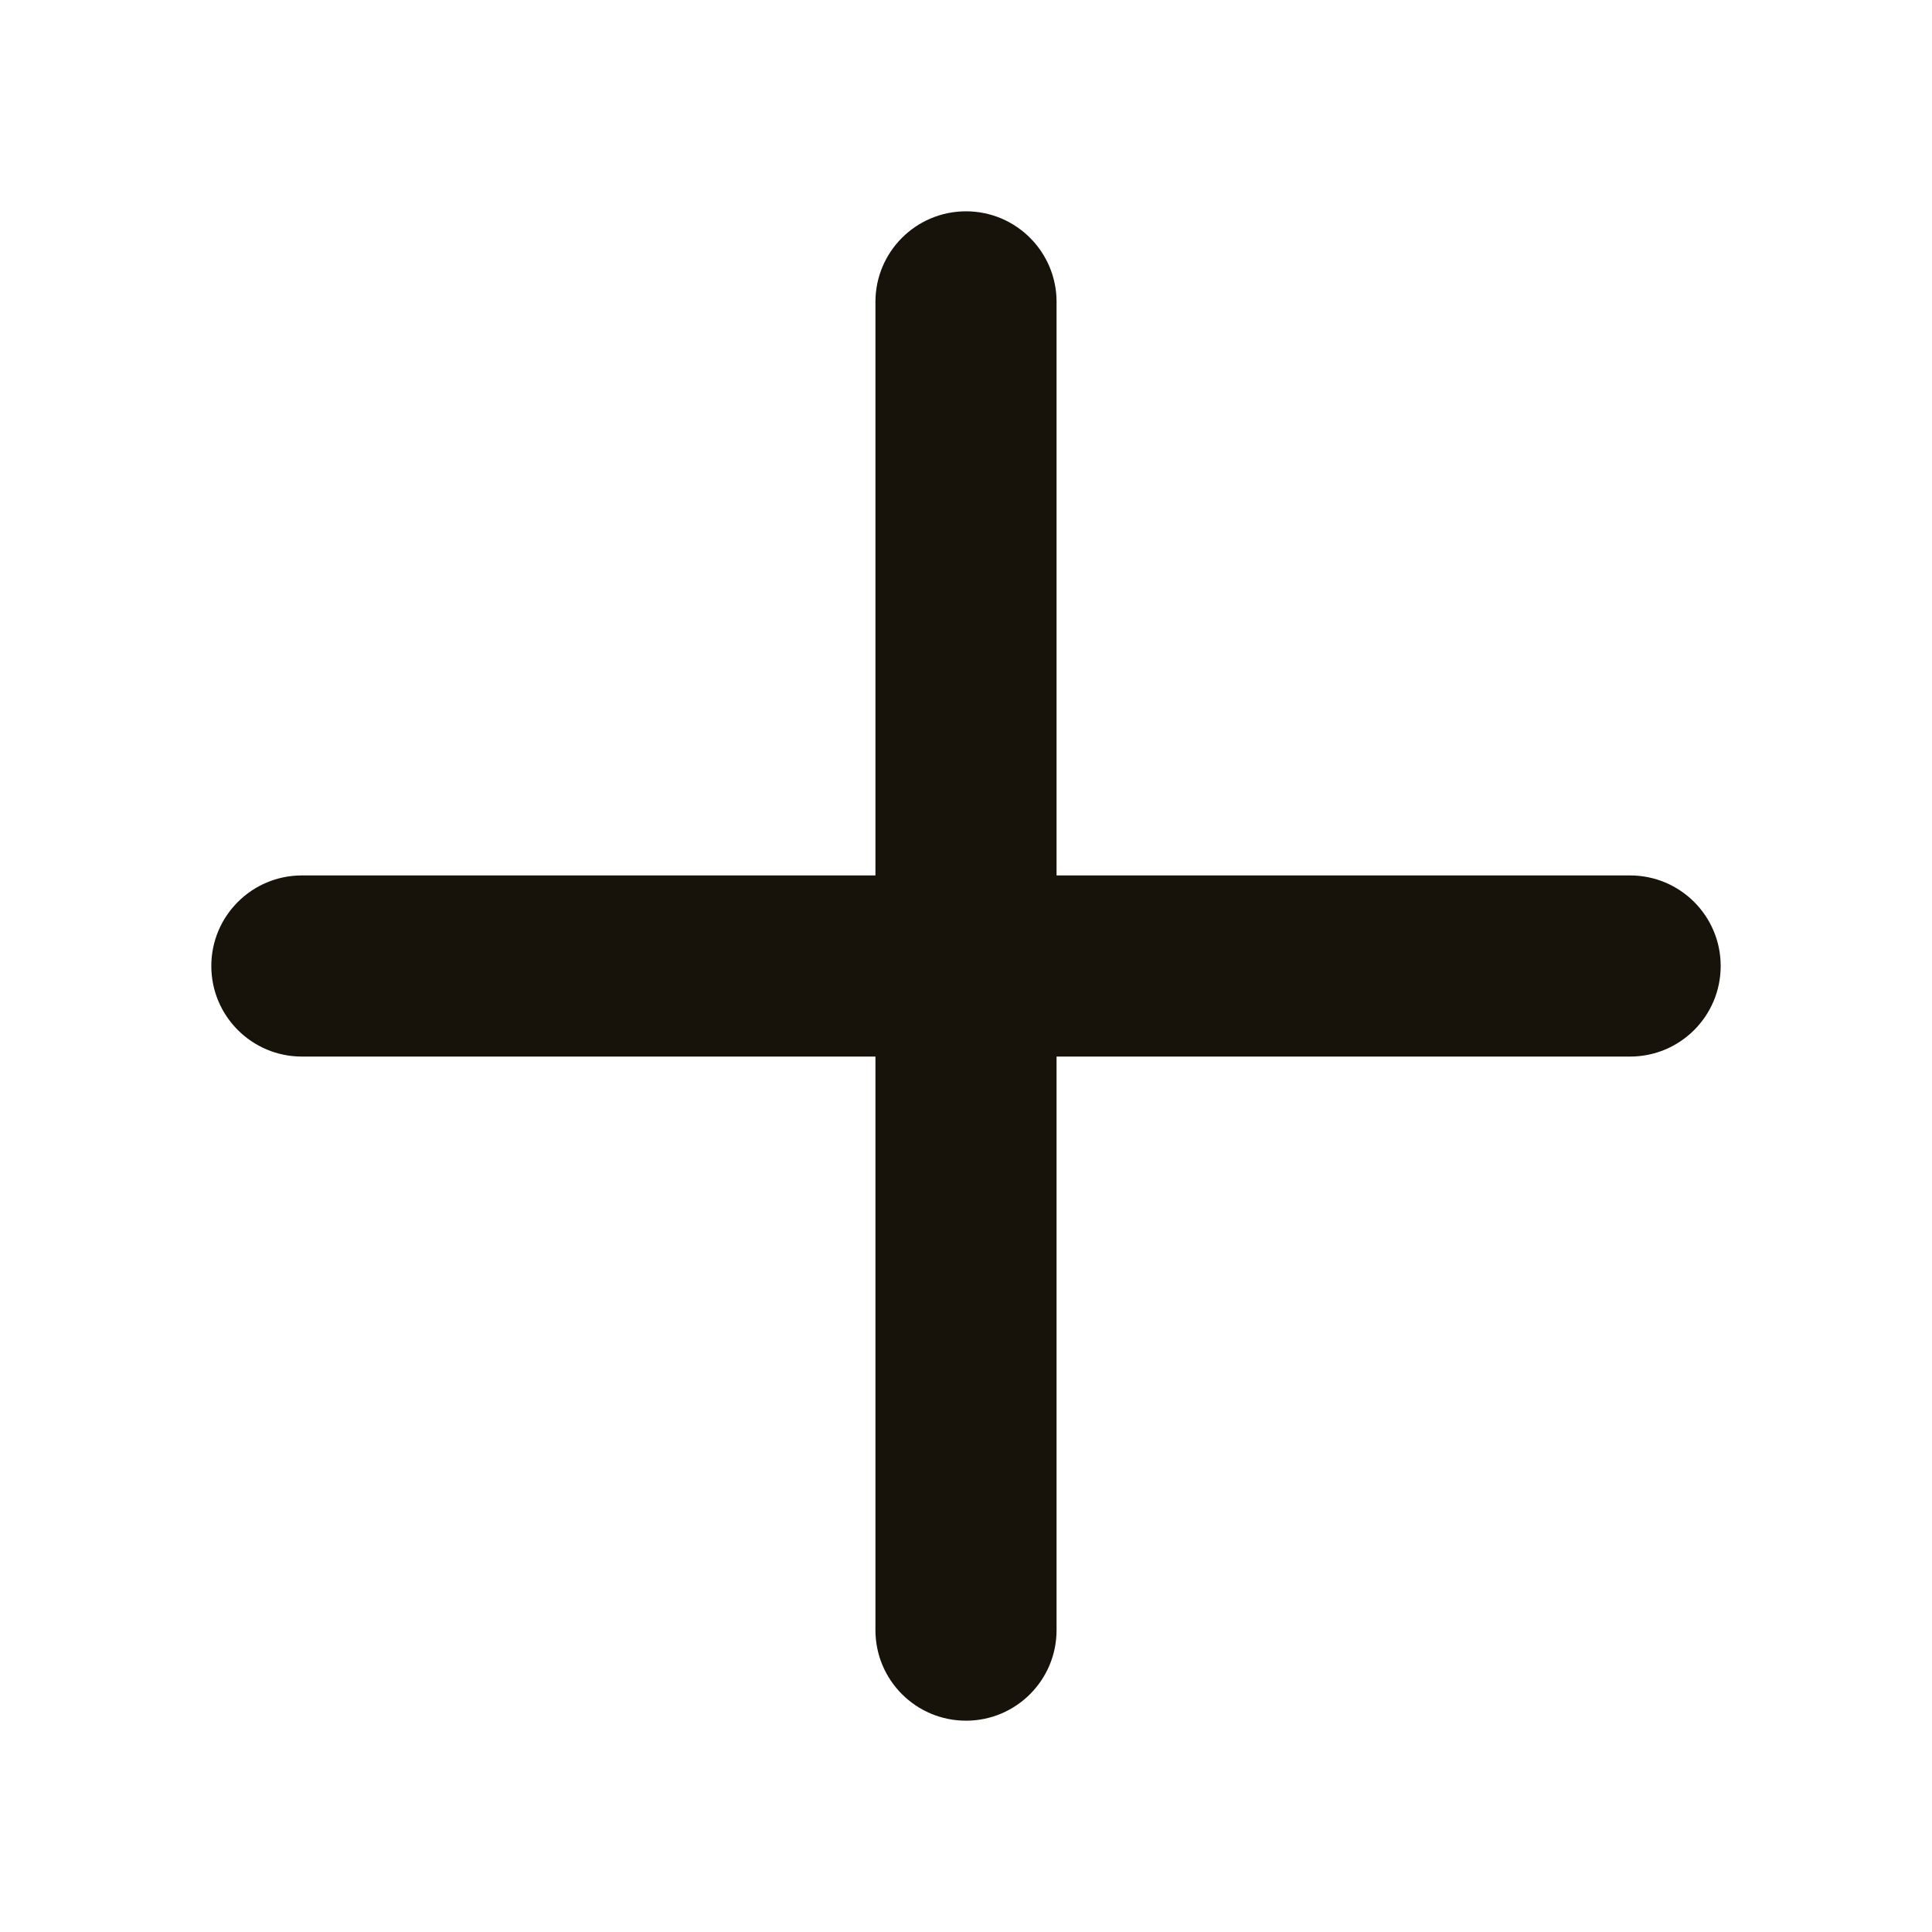
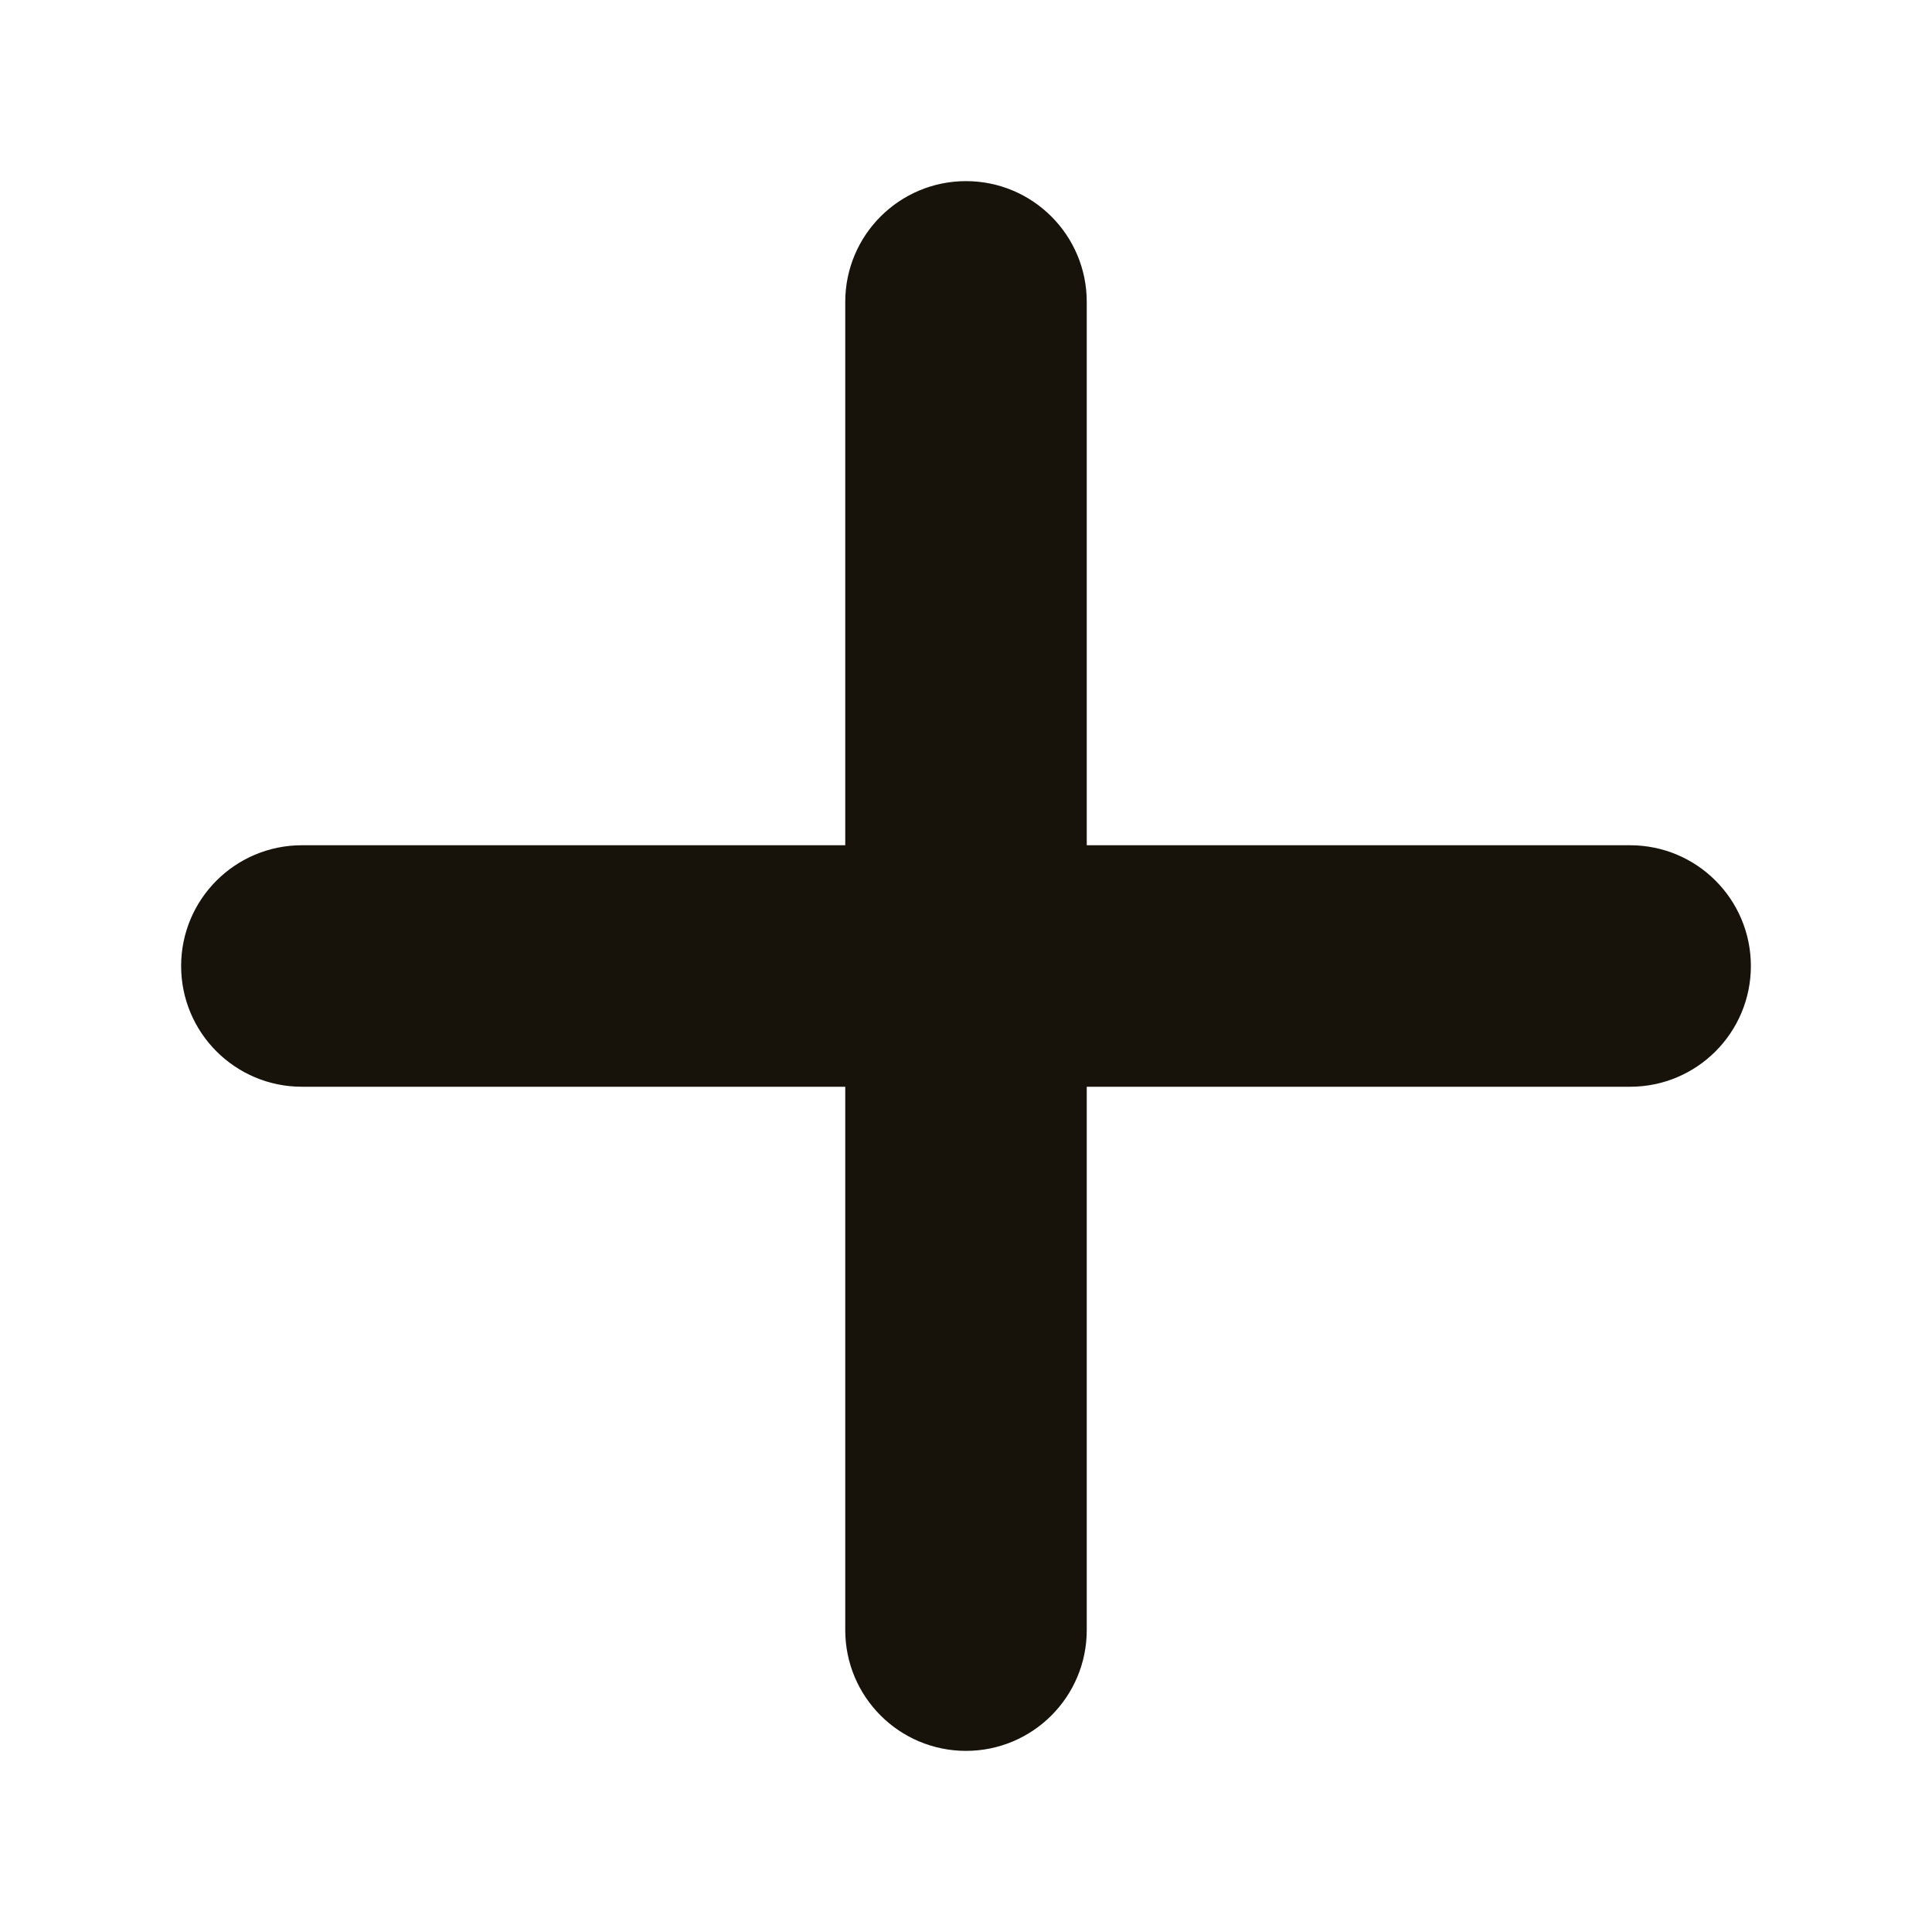
- <svg xmlns="http://www.w3.org/2000/svg" viewBox="0 0 256 256" fill="#17130a" data-icon-family="phosphor" data-icon-name="plus" data-icon-weight="bold">
+ <svg xmlns="http://www.w3.org/2000/svg" viewBox="0 0 256 256" fill="#17130a" stroke="#17130a" stroke-width="8" stroke-linejoin="round" data-icon-family="phosphor" data-icon-name="plus" data-icon-weight="bold" data-icon-optical-stroke="8">
  <path d="M228,128a12,12,0,0,1-12,12H140v76a12,12,0,0,1-24,0V140H40a12,12,0,0,1,0-24h76V40a12,12,0,0,1,24,0v76h76A12,12,0,0,1,228,128Z" />
</svg>
